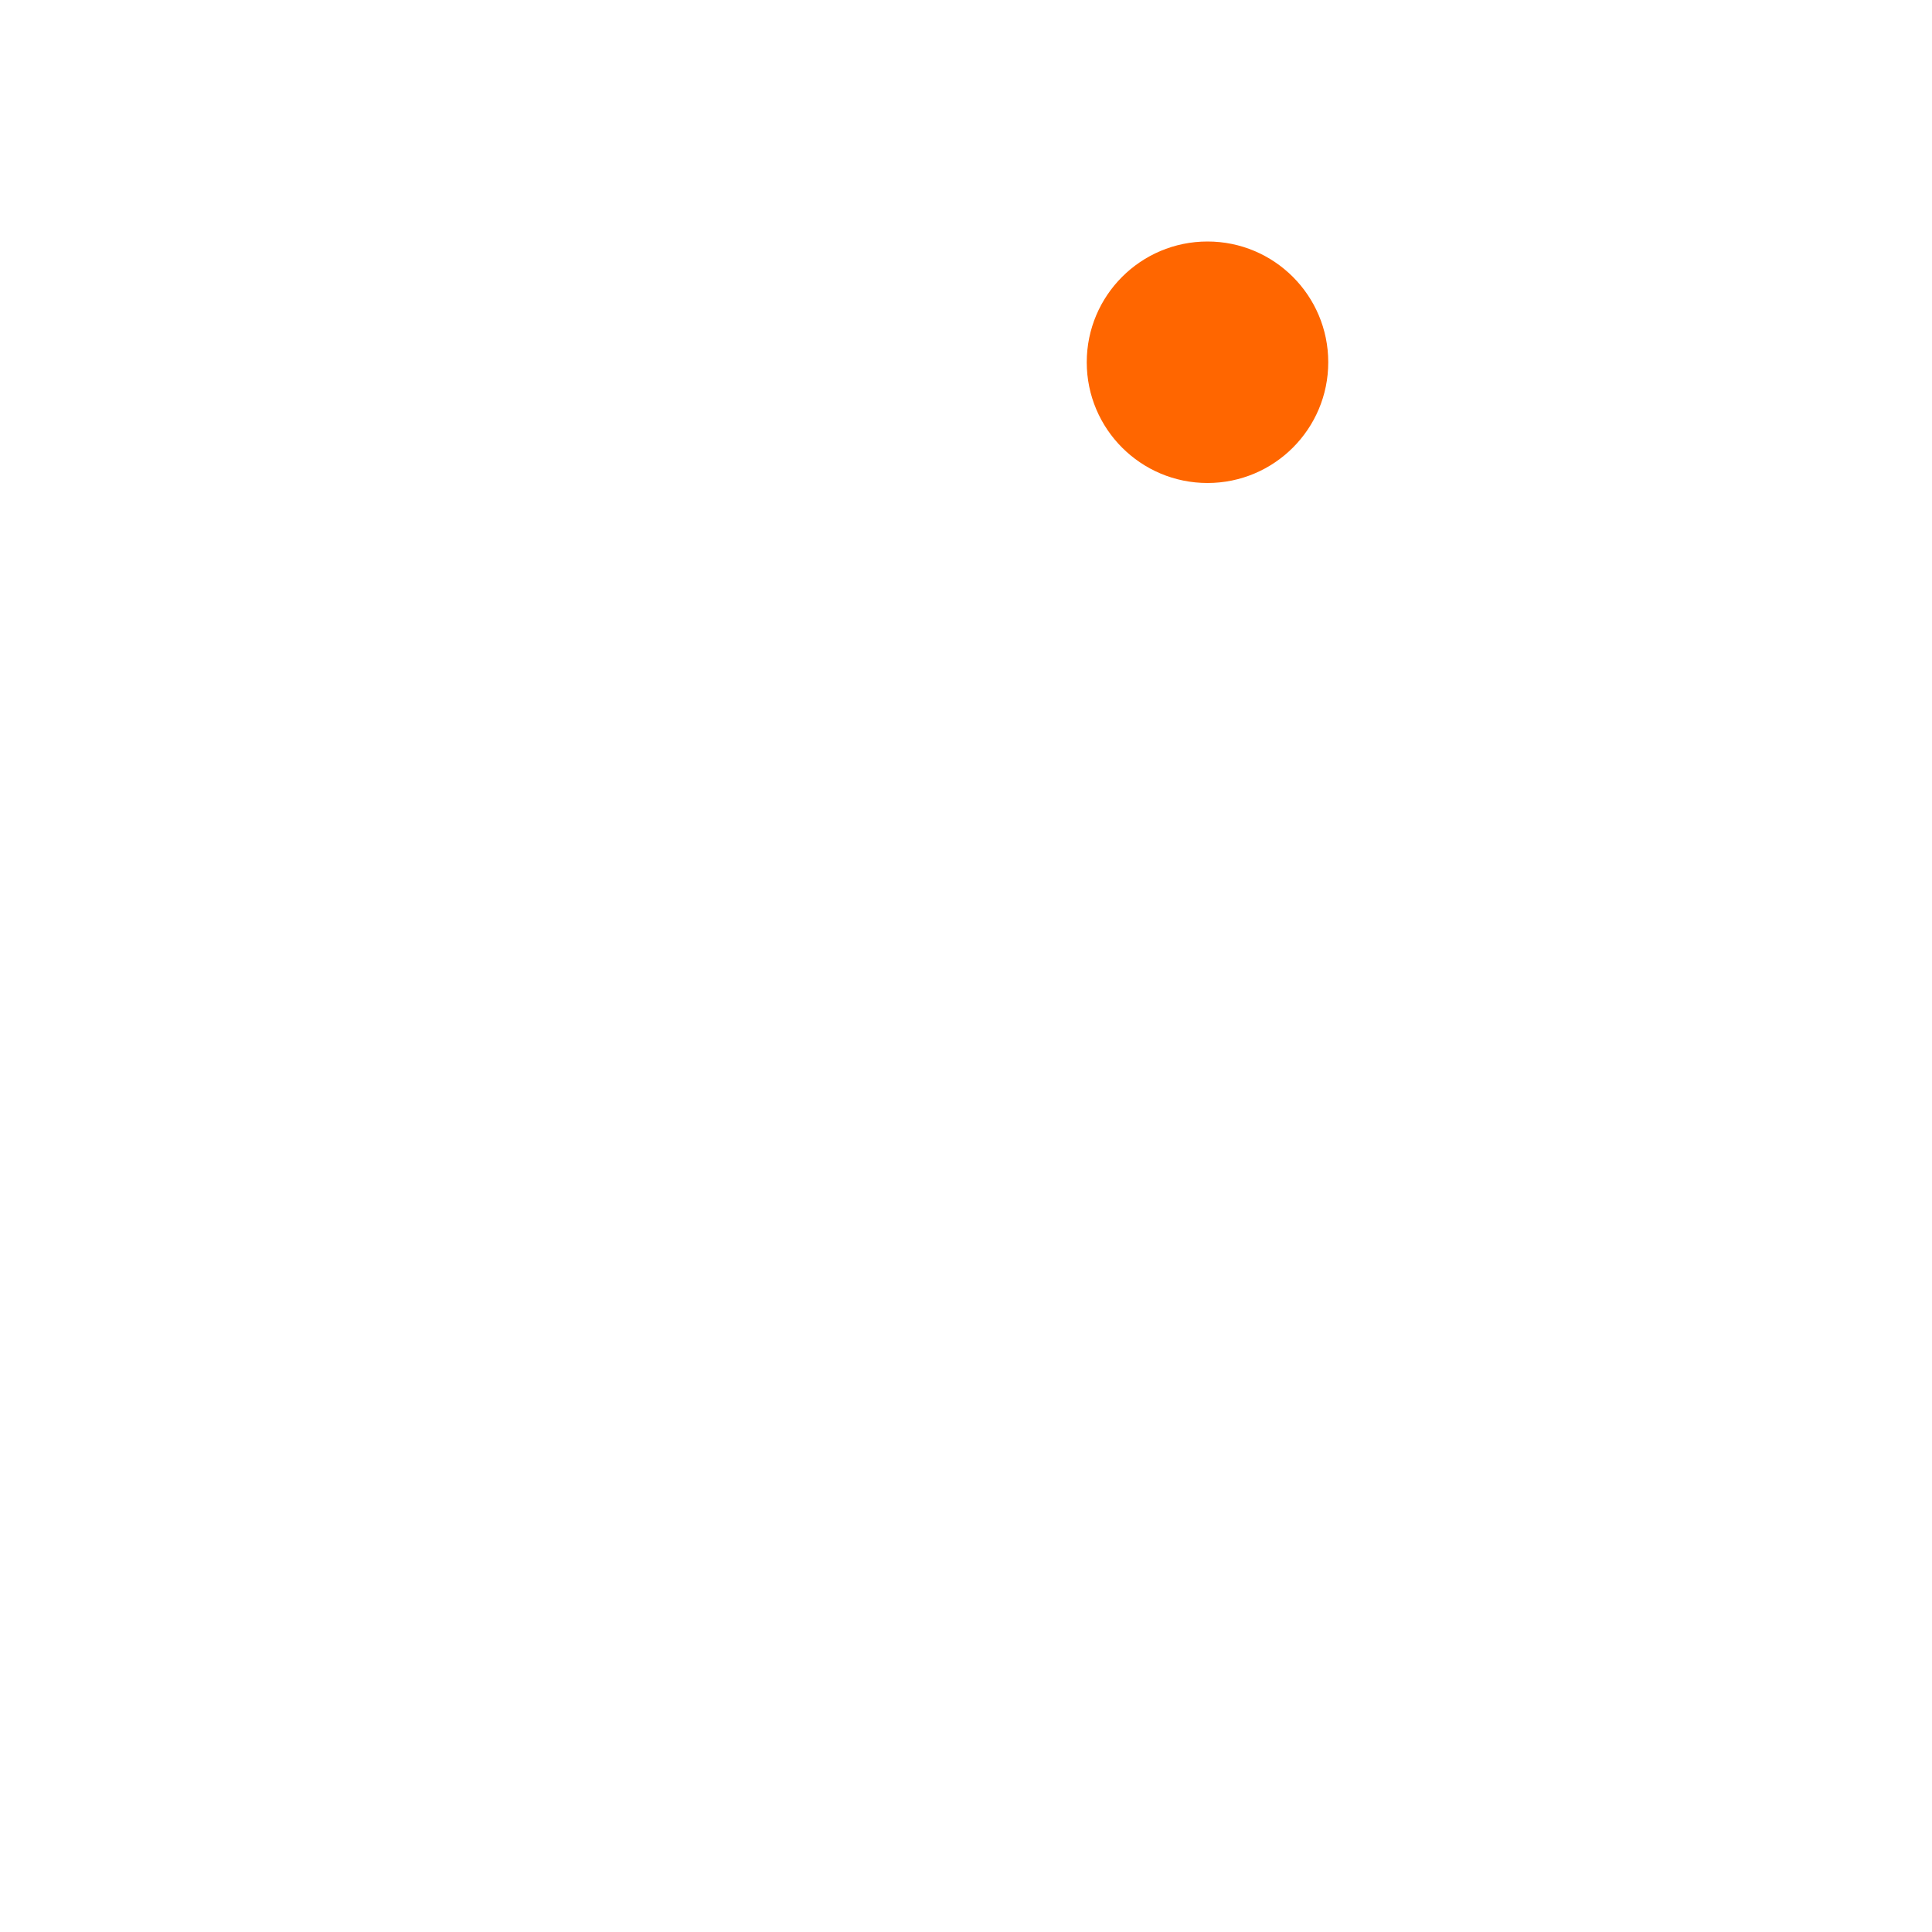
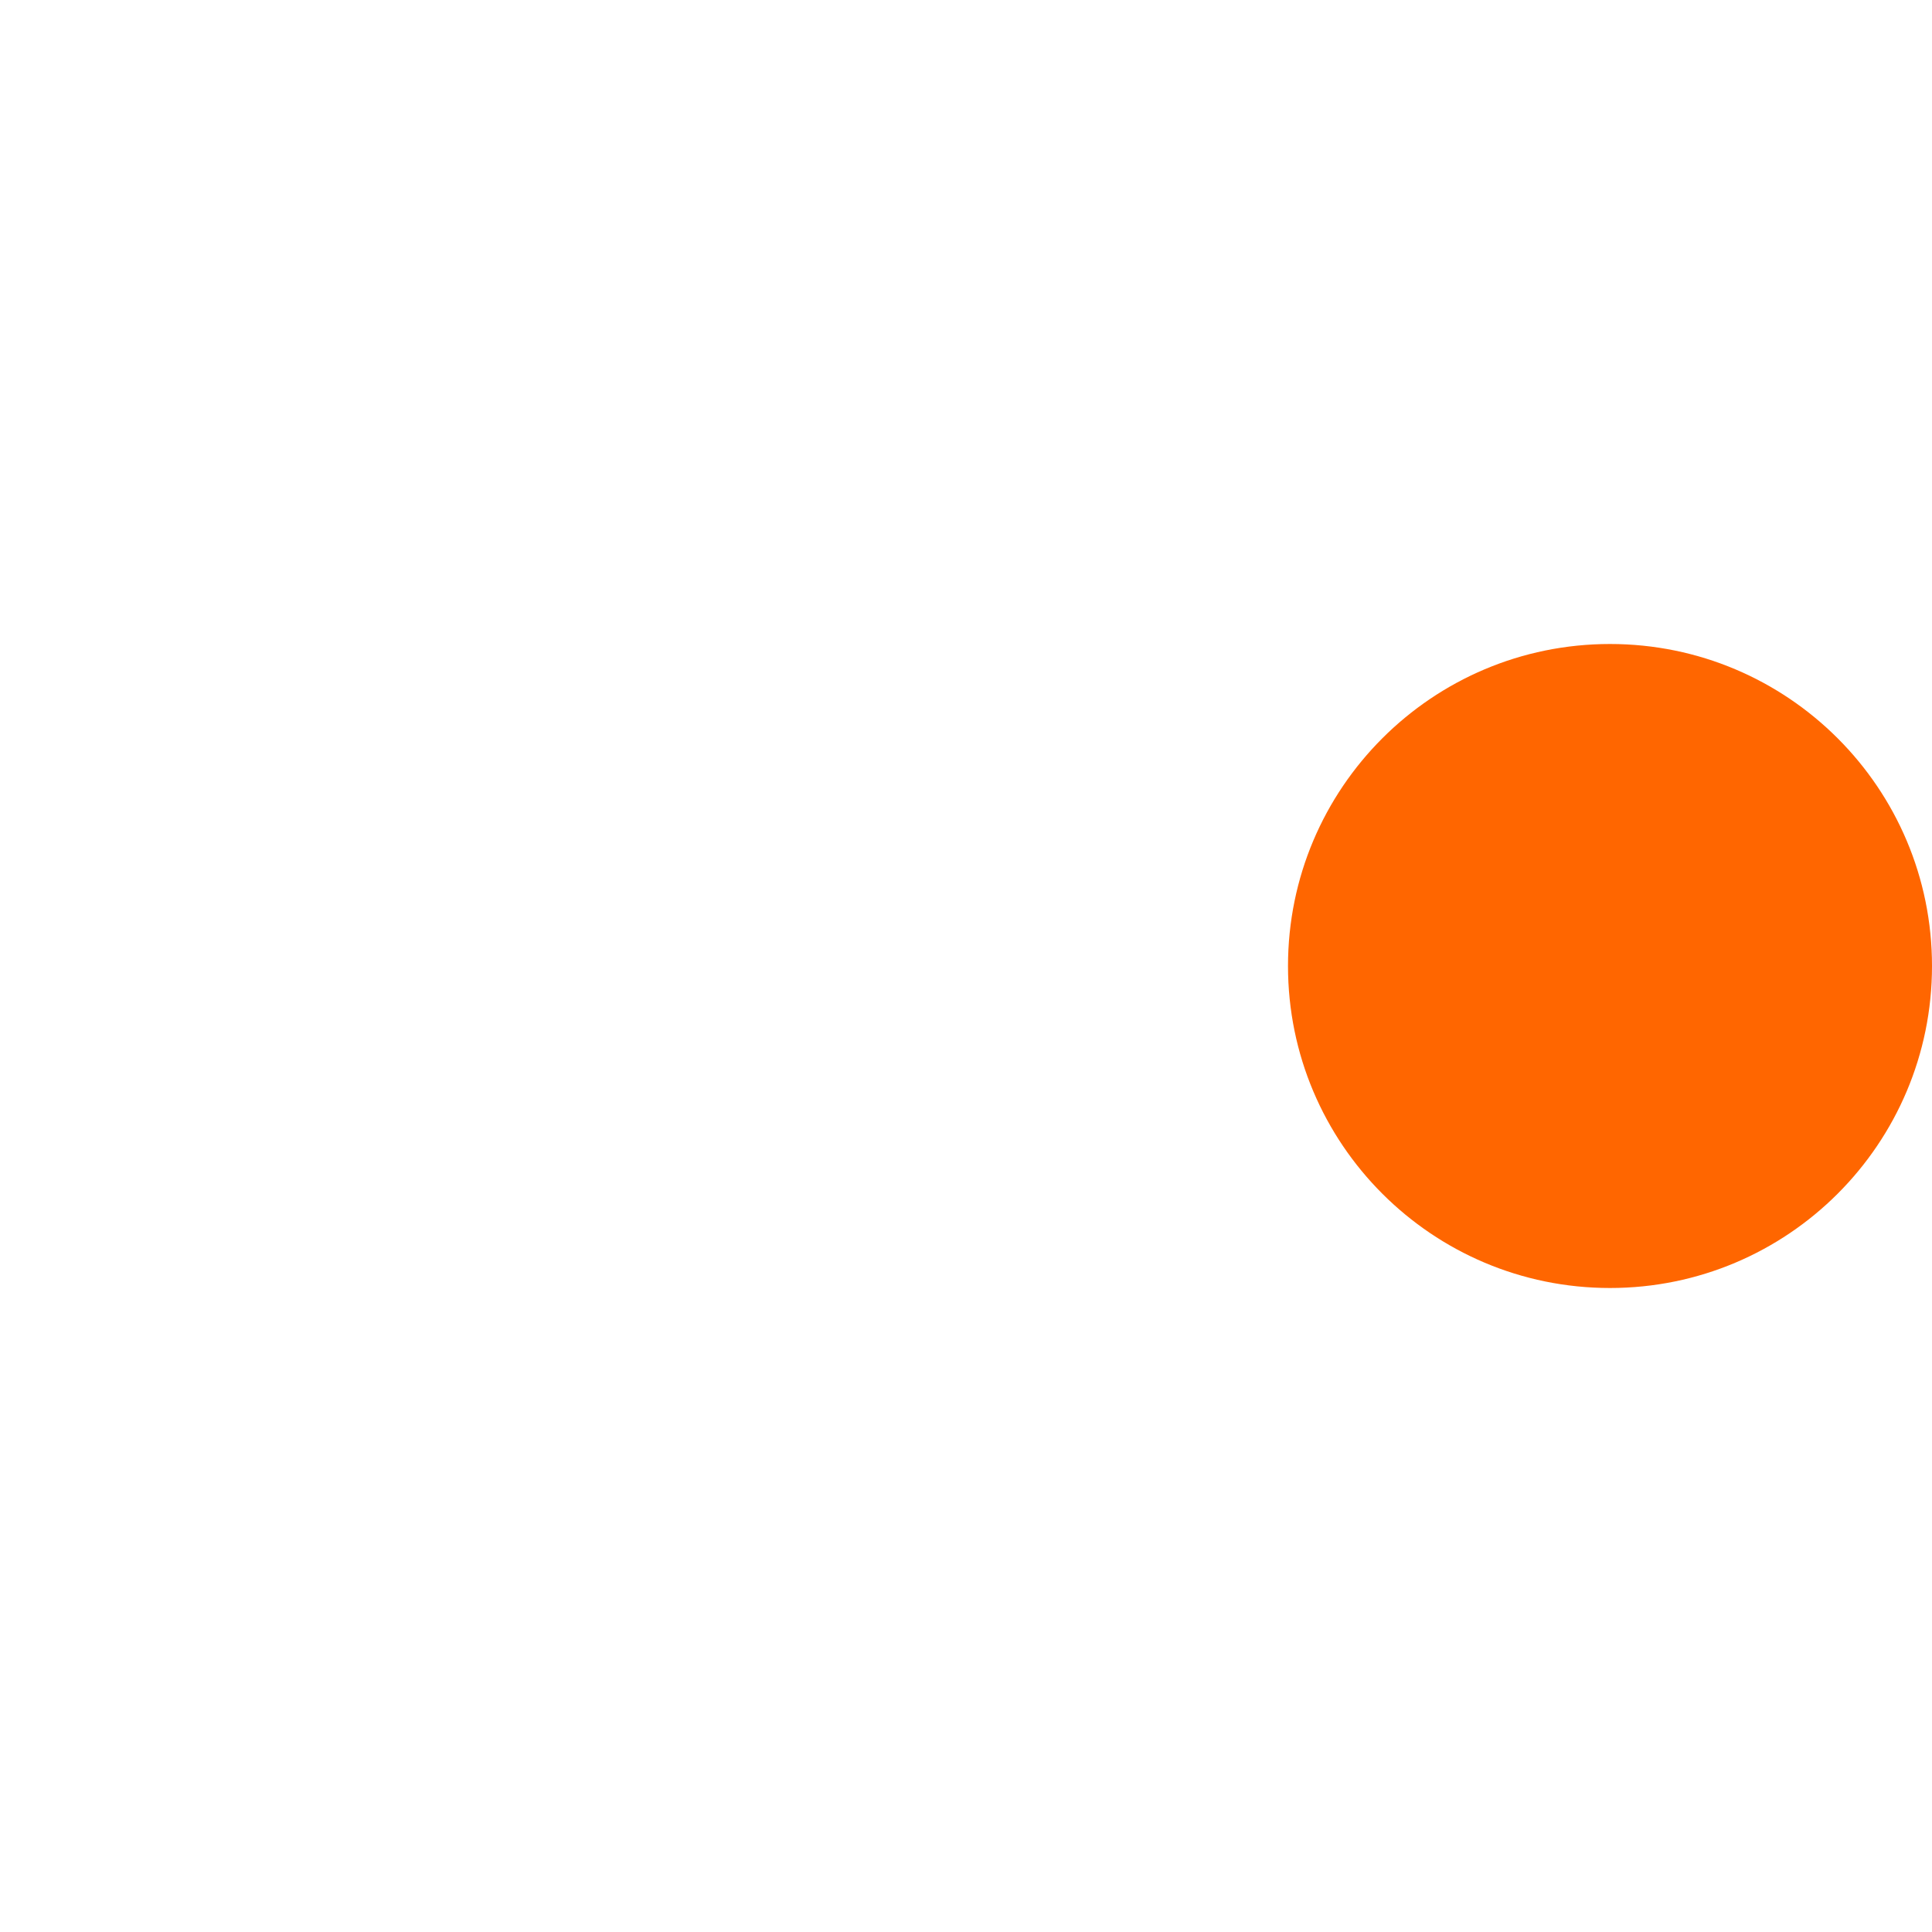
- <svg xmlns="http://www.w3.org/2000/svg" width="100%" height="800" version="1.1">
+ <svg xmlns="http://www.w3.org/2000/svg" width="100%" height="300" version="1.1">
  <circle cx="150" cy="150" r="50" style="fill: #ff6600;">
    <animate attributeName="r" attributeType="XML" values="10;80;10" begin="0s" dur="2s" fill="freeze" repeatCount="indefinite" />
    <animate attributeName="fill-opacity" attributeType="CSS" values="1;0.3;1" begin="0s" dur="1s" repeatCount="indefinite" />
  </circle>
</svg>
